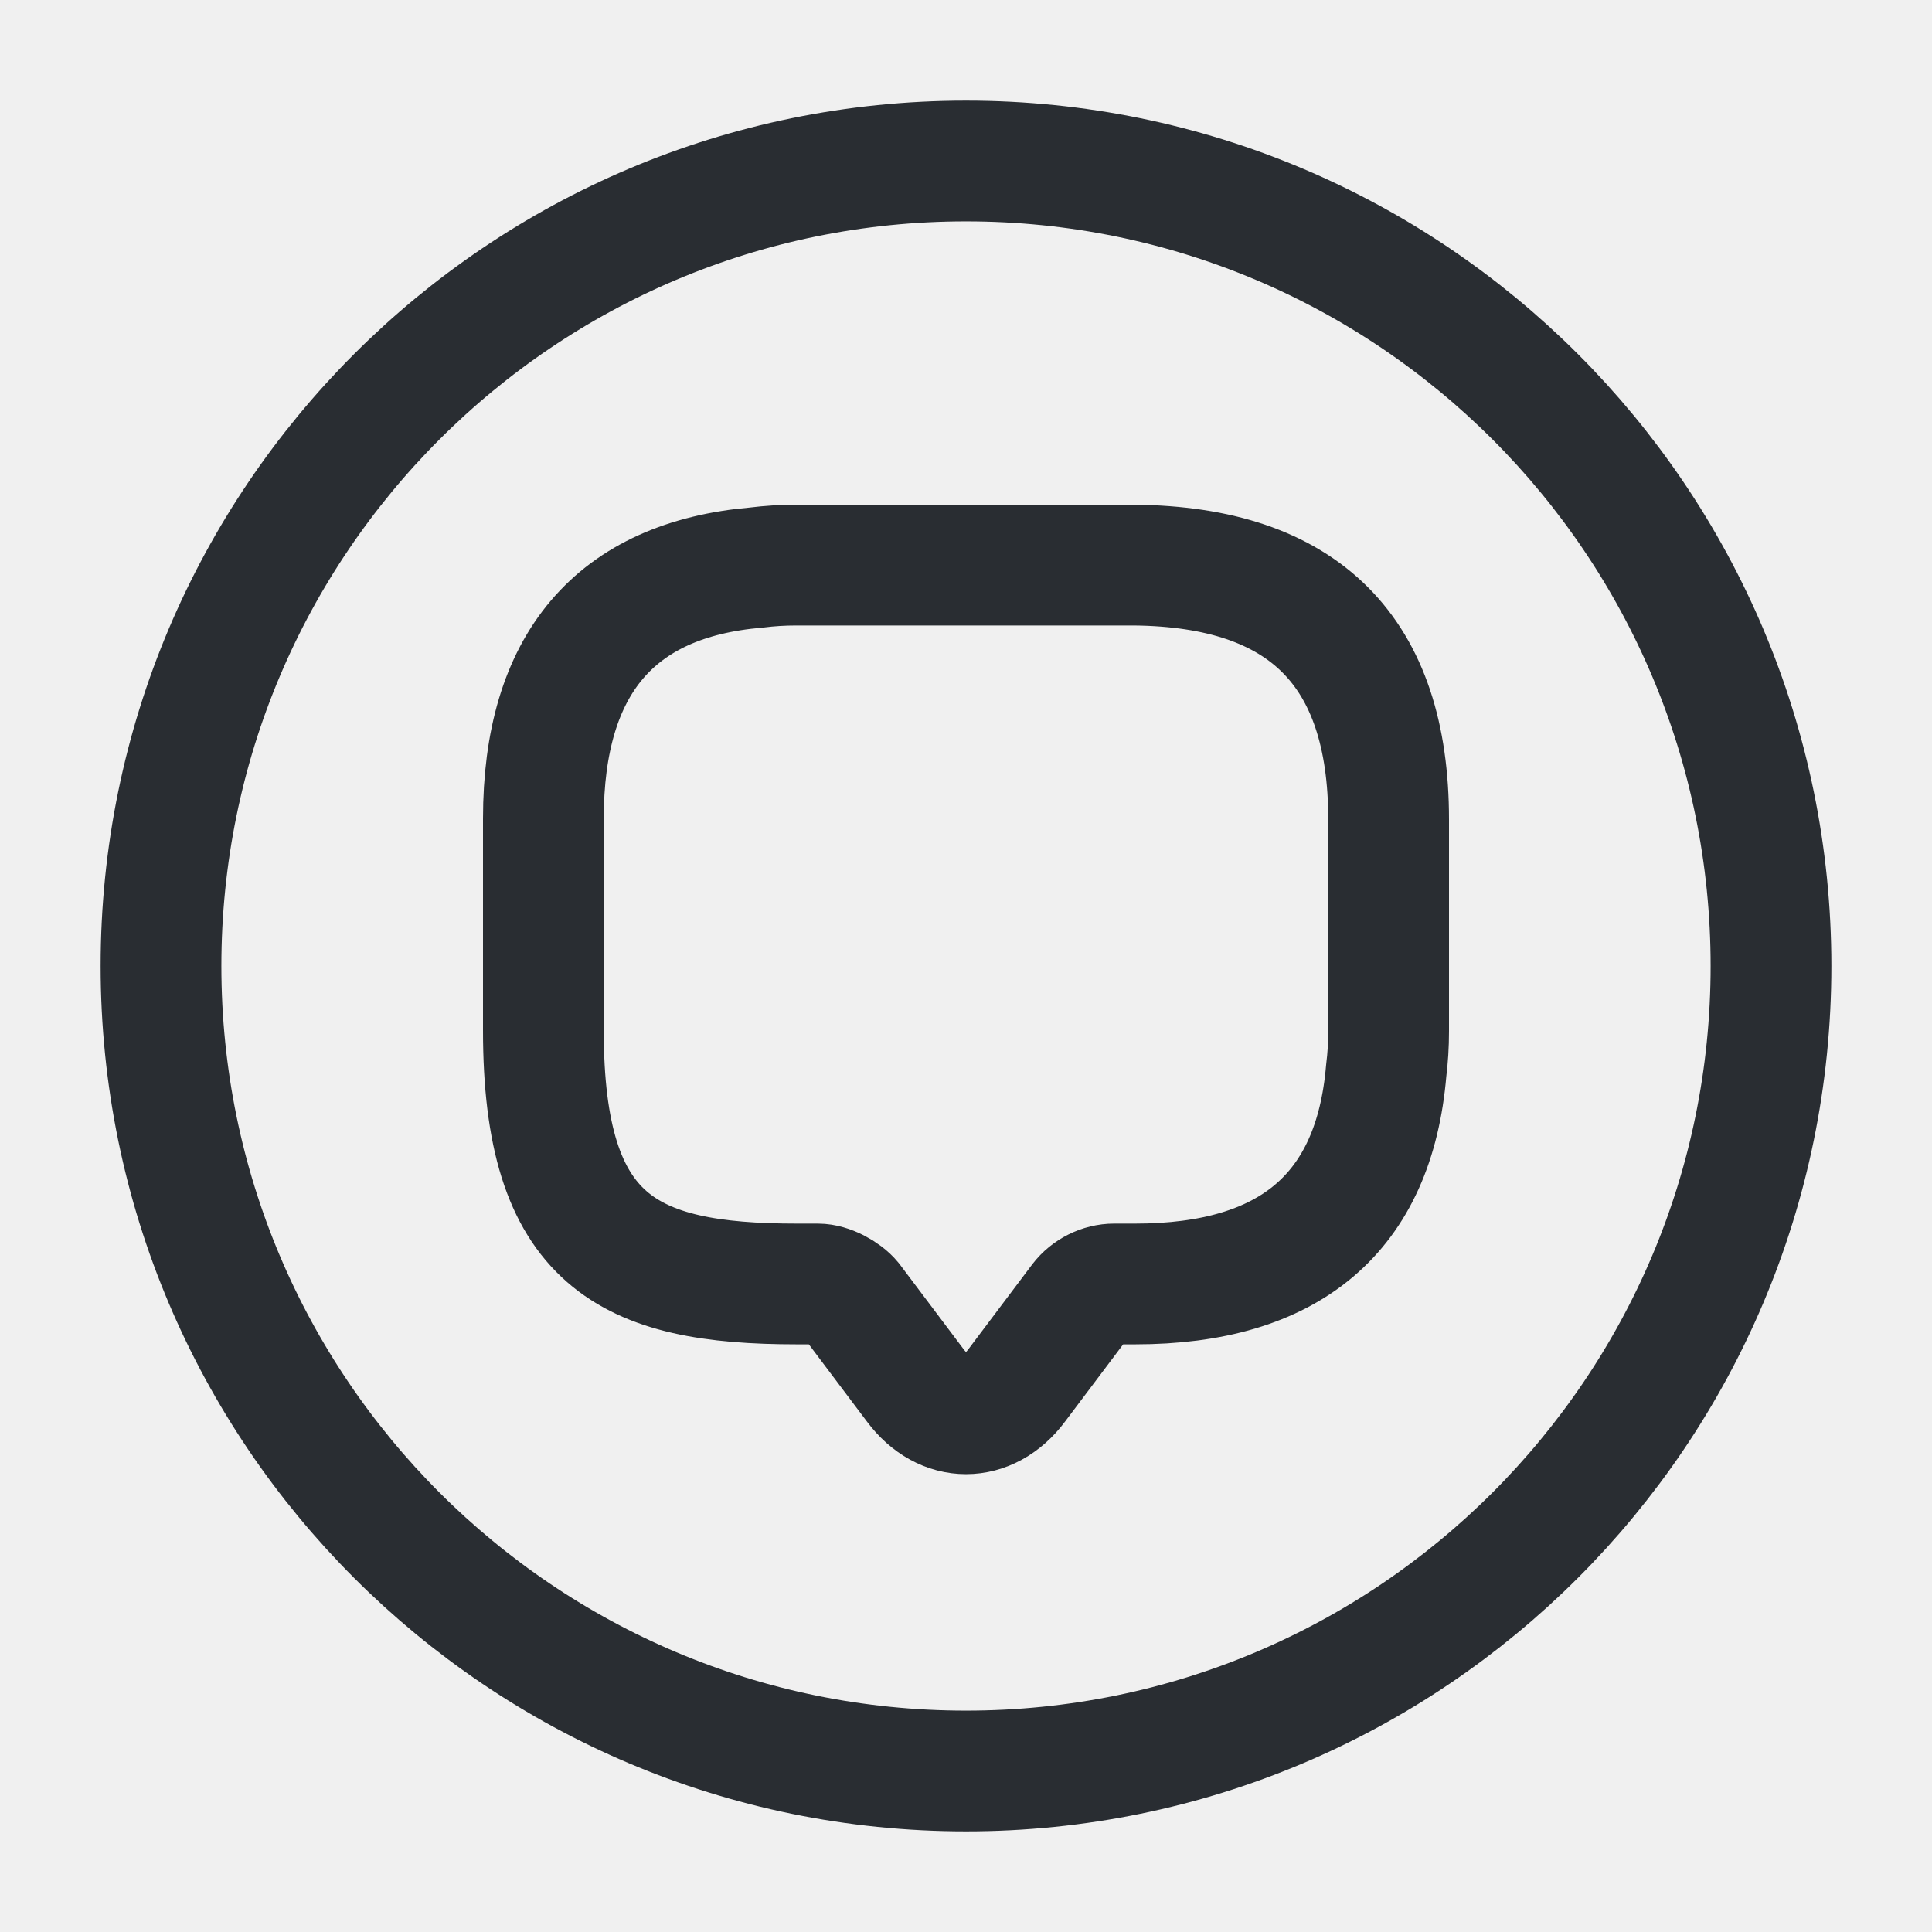
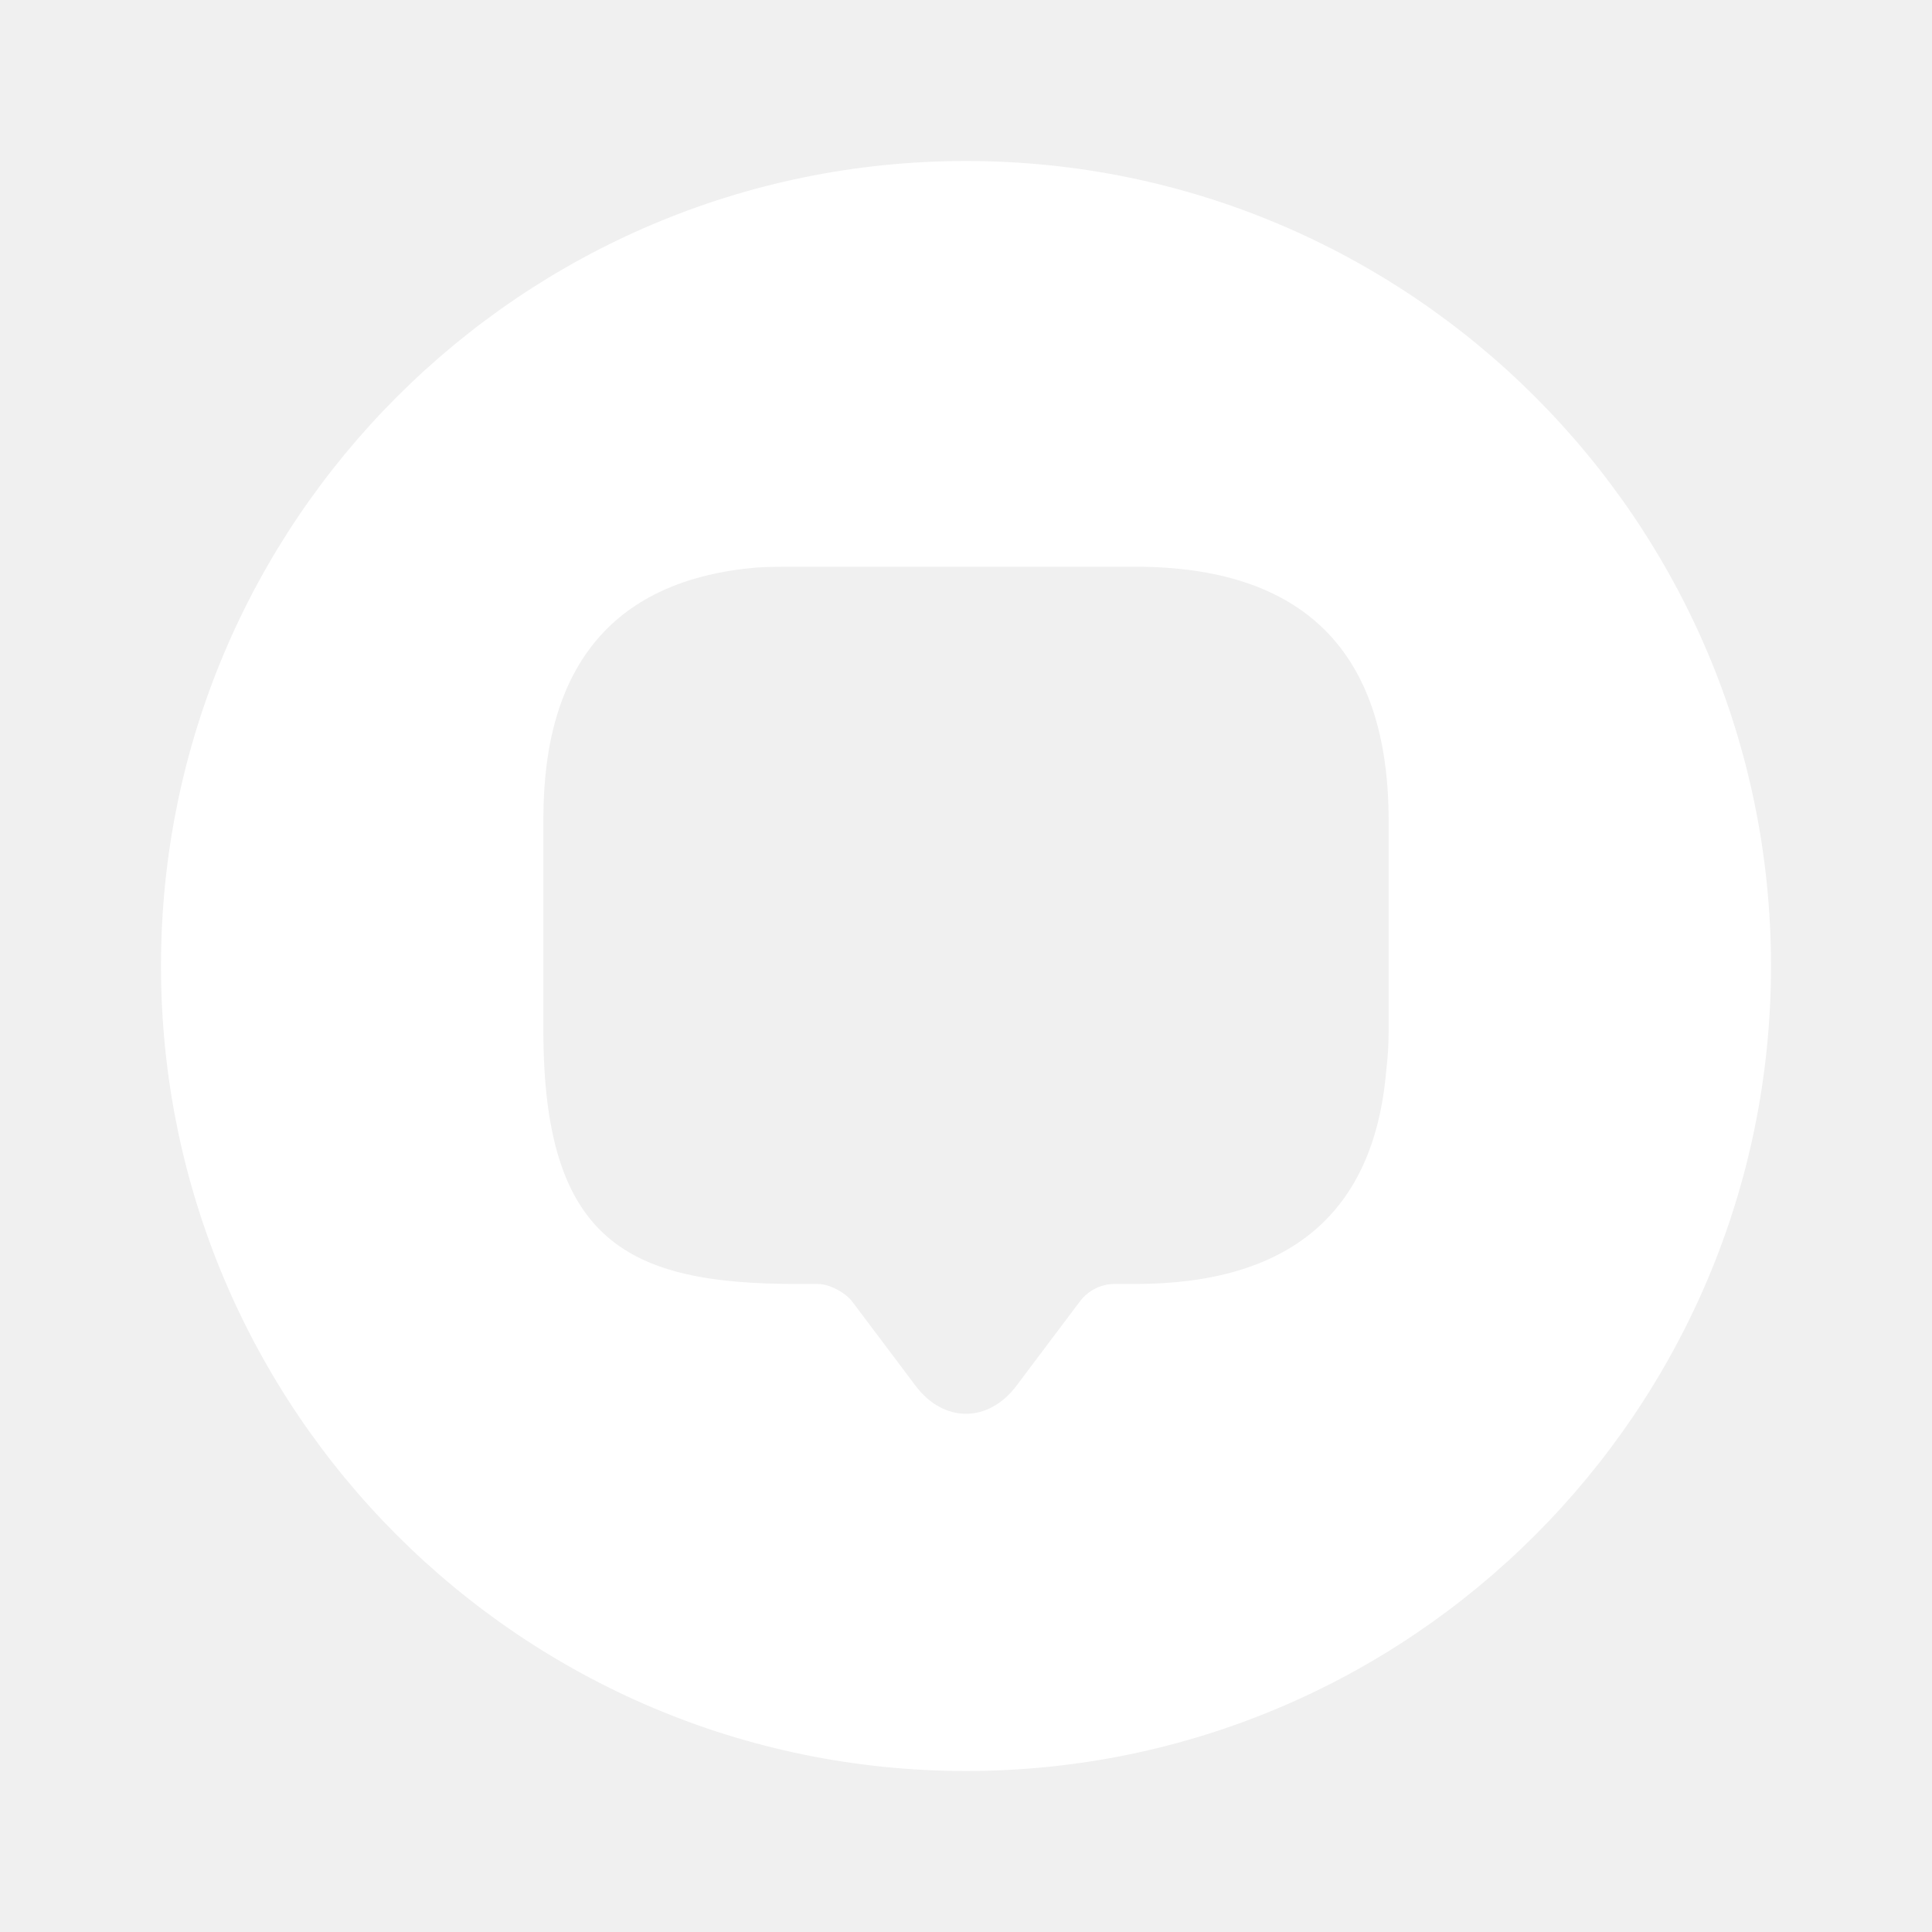
<svg xmlns="http://www.w3.org/2000/svg" width="800px" height="800px" viewBox="0 0 24 24" fill="none">
-   <path d="M17.25 10.18V12.81C17.25 12.98 17.24 13.14 17.22 13.3C17.07 15.07 16.02 15.95 14.1 15.95H13.84C13.68 15.95 13.52 16.03 13.42 16.16L12.63 17.21C12.28 17.68 11.72 17.68 11.37 17.21L10.58 16.16C10.49 16.05 10.3 15.95 10.16 15.95H9.9C7.8 15.95 6.75 15.43 6.75 12.8V10.17C6.75 8.25 7.64 7.2 9.4 7.05C9.56 7.03 9.72 7.02 9.89 7.02H14.09C16.2 7.04 17.25 8.09 17.25 10.18Z" stroke="#292D32" stroke-width="1.5" stroke-miterlimit="10" stroke-linecap="round" stroke-linejoin="round" />
-   <path d="M12 22C17.523 22 22 17.523 22 12C22 6.477 17.523 2 12 2C6.477 2 2 6.477 2 12C2 17.523 6.477 22 12 22Z" stroke="#292D32" stroke-width="1.5" stroke-miterlimit="10" stroke-linecap="round" stroke-linejoin="round" />
+   <g id="SVGRepo_bgCarrier" stroke-width="0" />
+   <g id="SVGRepo_tracerCarrier" stroke-linecap="round" stroke-linejoin="round" />
+   <g id="SVGRepo_iconCarrier">
+     <path d="M12 2C6.48 2 2 6.48 2 12C2 17.52 6.48 22 12 22C17.52 22 22 17.52 22 12C22 6.48 17.52 2 12 2ZM17.25 12.81C17.25 12.98 17.24 13.14 17.22 13.3C17.07 15.07 16.02 15.95 14.1 15.95H13.84C13.68 15.95 13.52 16.03 13.42 16.16L12.63 17.21C12.28 17.68 11.72 17.68 11.37 17.21L10.58 16.16C10.49 16.05 10.3 15.95 10.16 15.95H9.9C7.81 15.95 6.75 15.43 6.75 12.8V10.17C6.75 8.25 7.64 7.2 9.4 7.05C9.56 7.04 9.73 7.04 9.9 7.04H14.1C16.19 7.04 17.25 8.09 17.25 10.19V12.81Z" fill="#ffffff" />
+   </g>
</svg>
